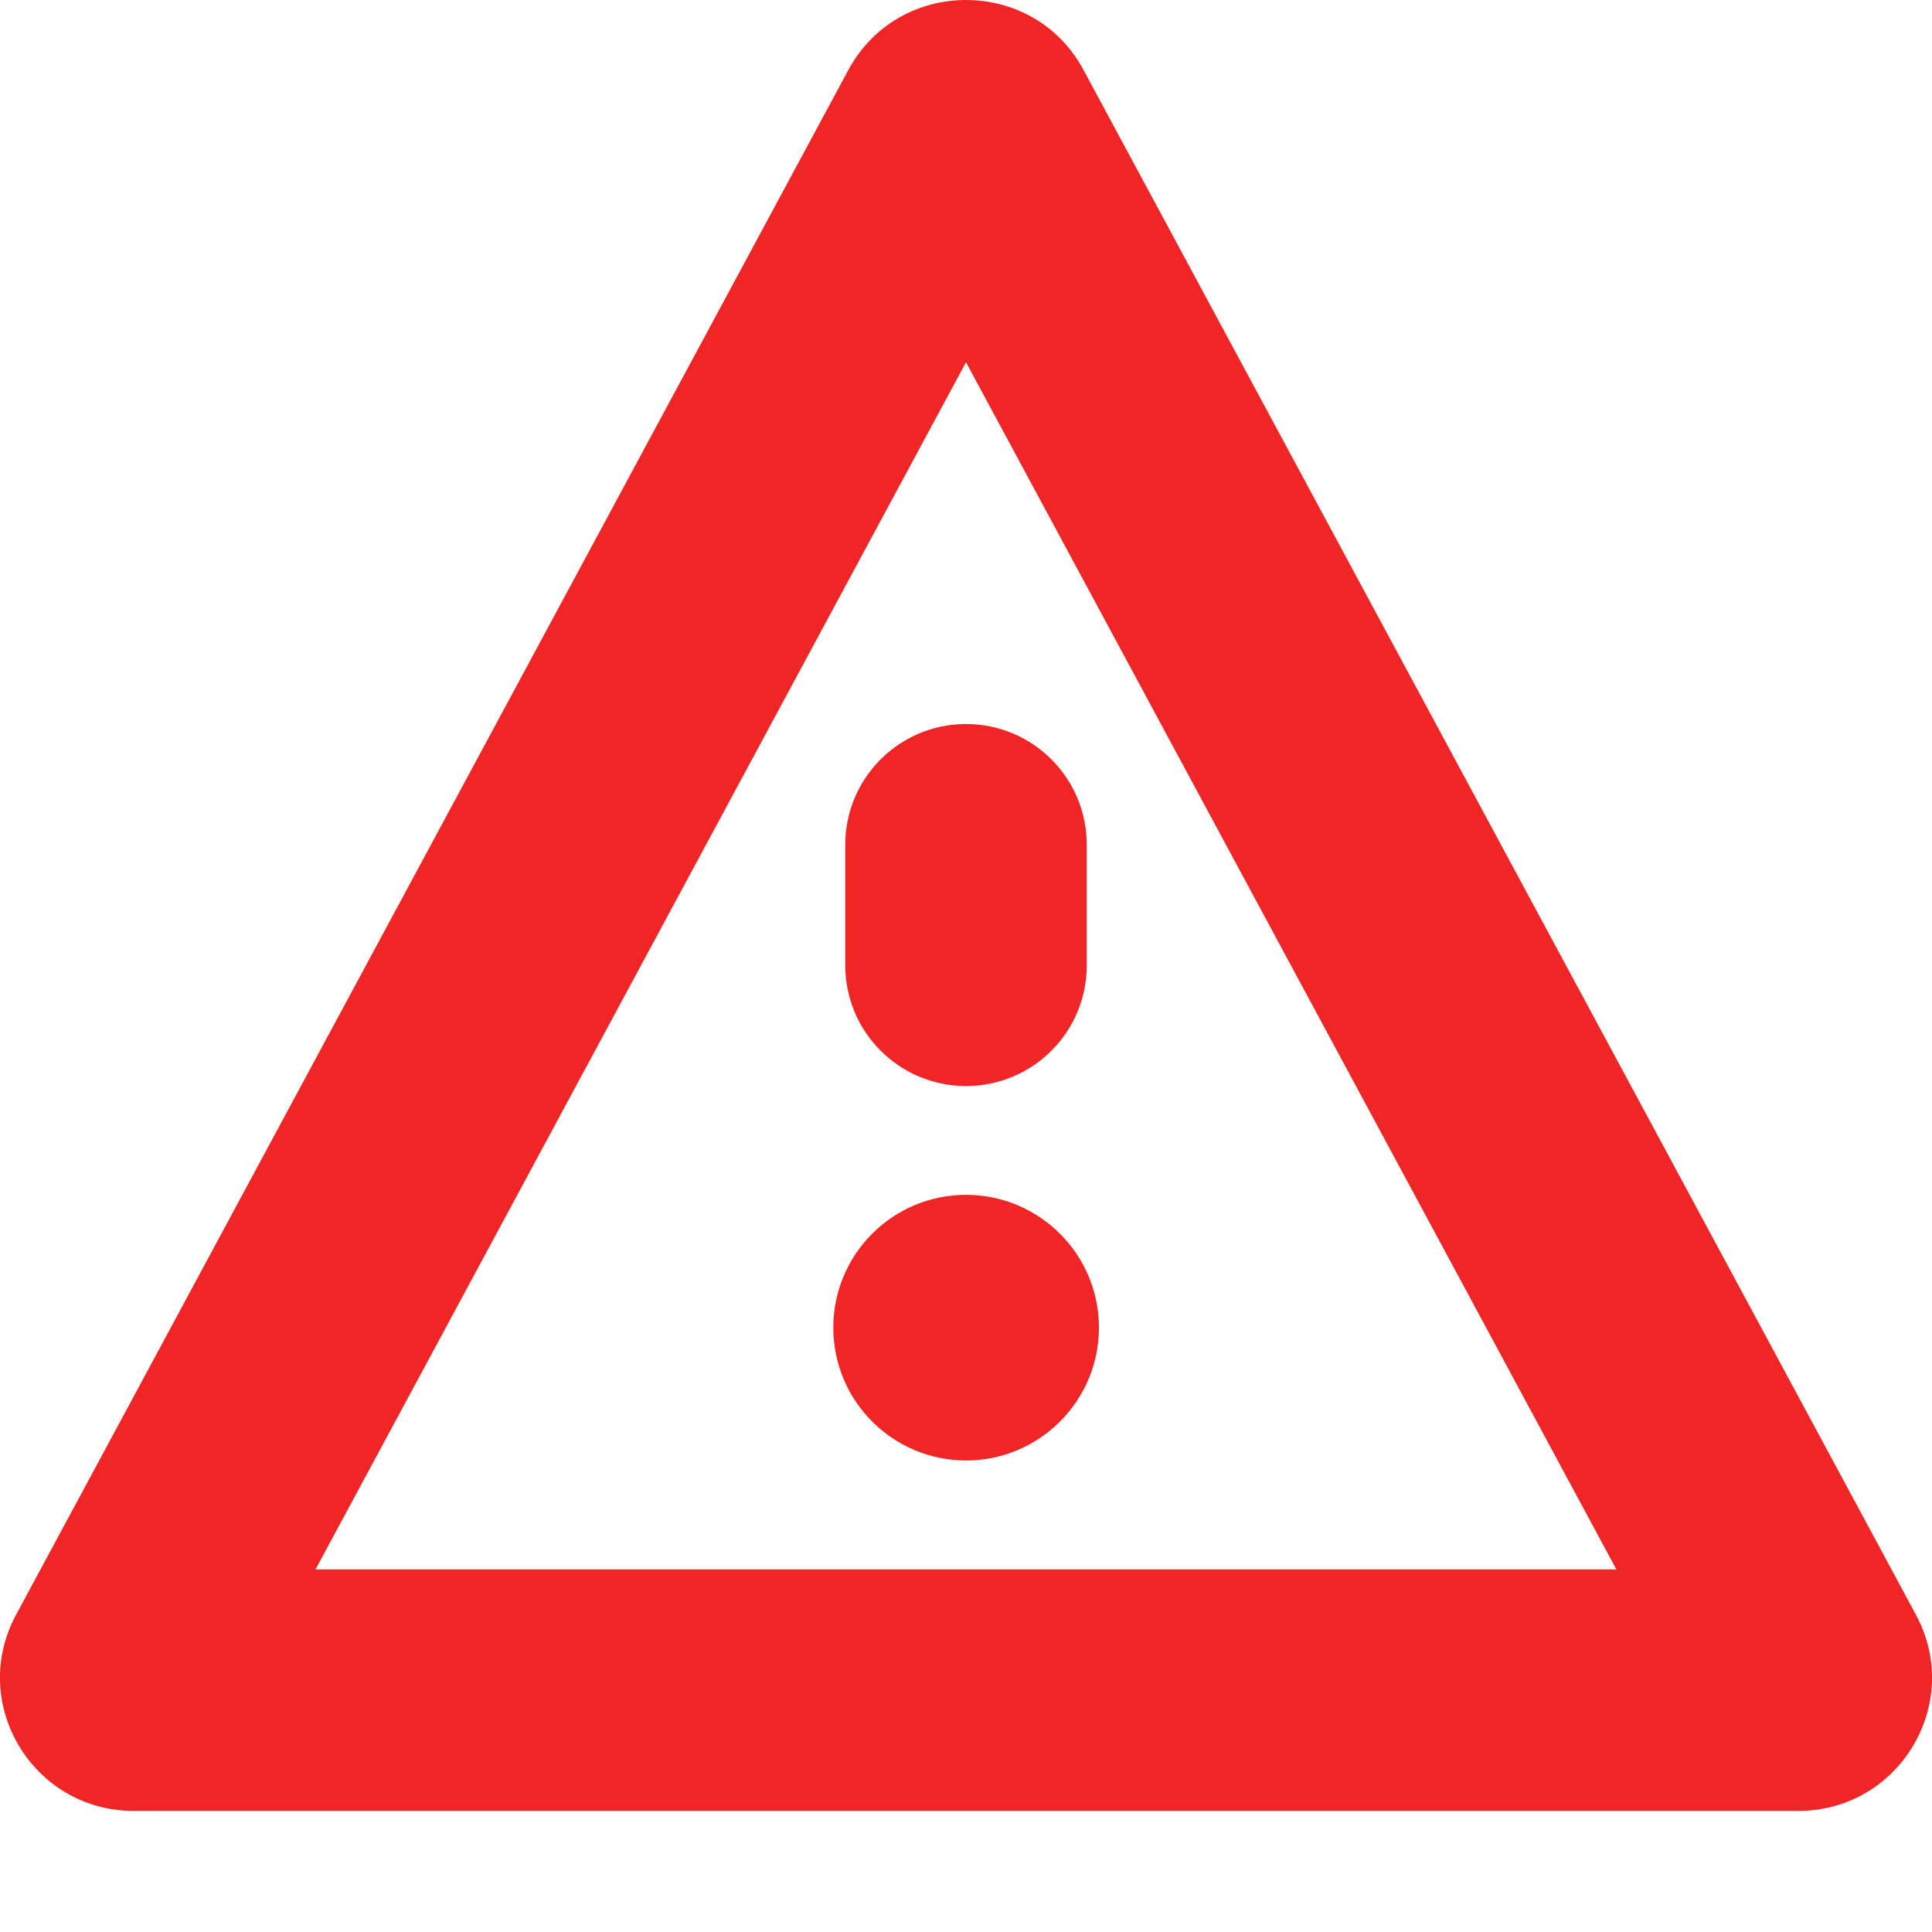
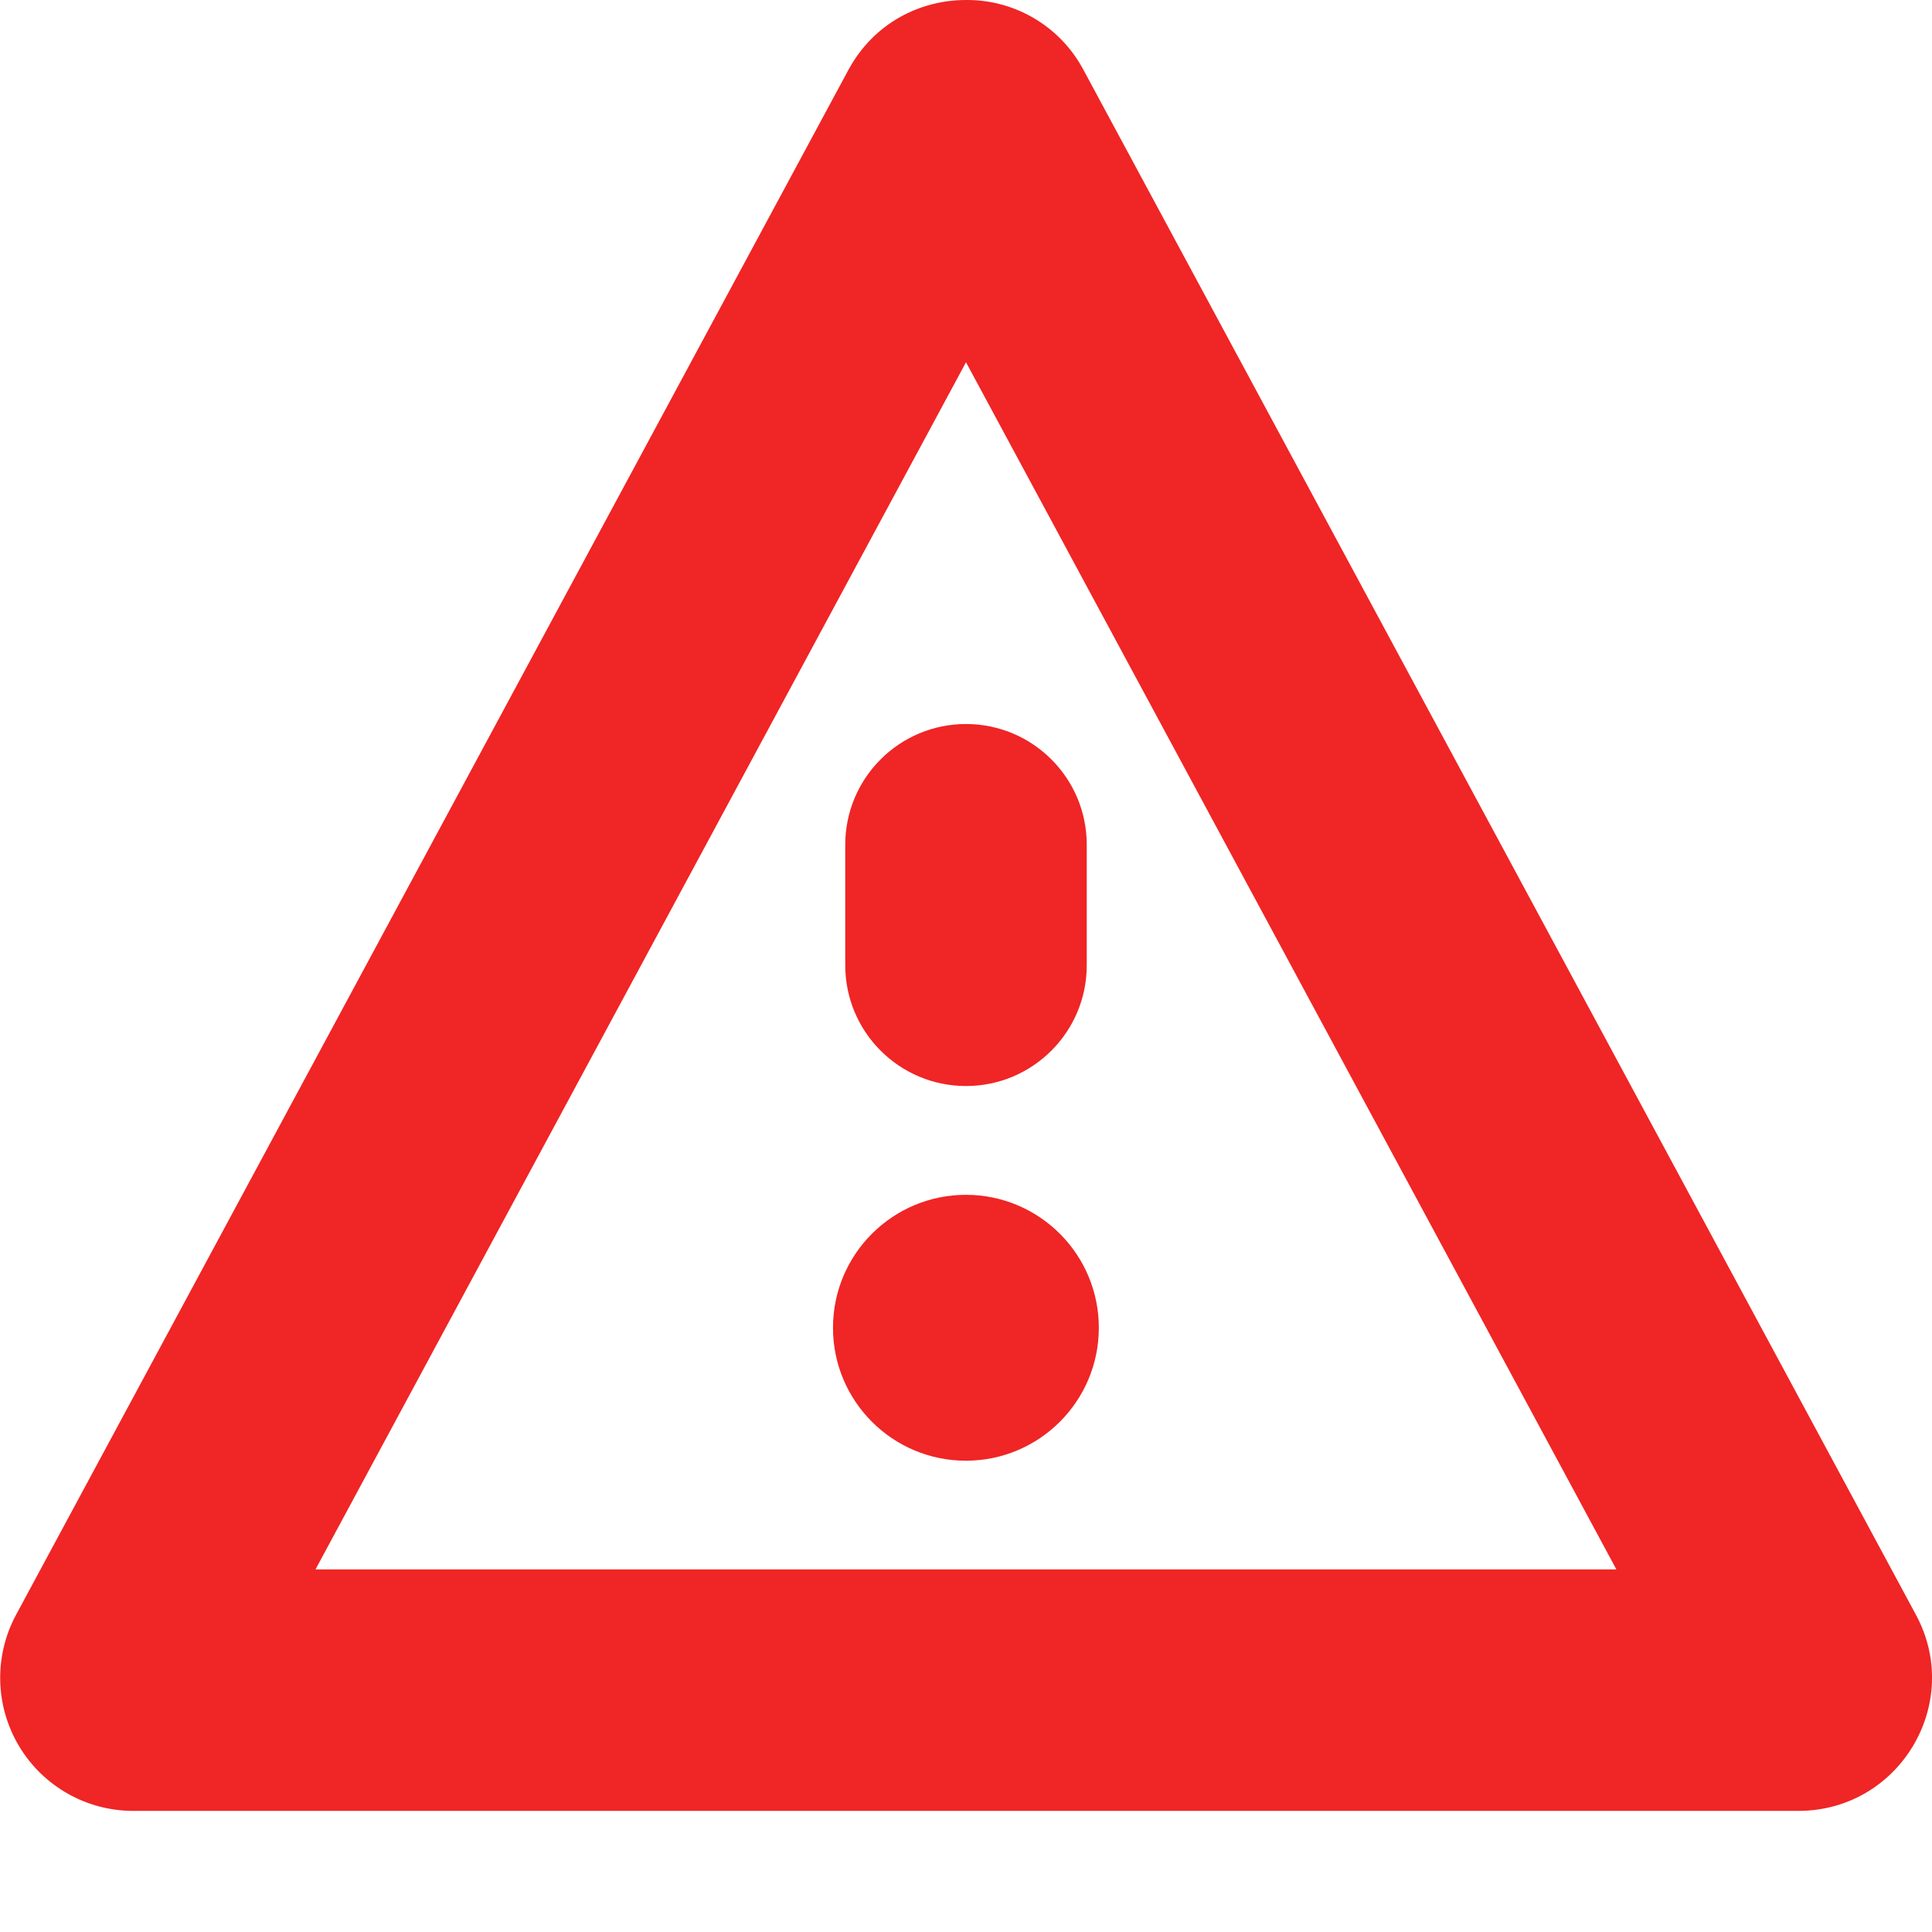
- <svg xmlns="http://www.w3.org/2000/svg" width="16" height="16" viewBox="0 0 16 16">
+ <svg xmlns="http://www.w3.org/2000/svg" width="16" height="16">
  <g fill="none" fill-rule="evenodd">
-     <g>
-       <g>
-         <path d="M0 0H16V16H0z" transform="translate(-260 -550) translate(260 550)" />
-         <path fill="#F02525" d="M8 5.996c.553 0 1 .447 1 1v.998c0 .553-.447 1-1 1-.552 0-1-.447-1-1v-.998c0-.553.448-1 1-1M8 9.895c.607 0 1.101.492 1.101 1.1 0 .607-.494 1.1-1.1 1.1-.608 0-1.1-.493-1.1-1.1 0-.608.492-1.1 1.1-1.1" transform="translate(-260 -550) translate(260 550)" />
-         <path fill="#F02525" d="M8 0c-.383 0-.766.193-.975.581L.133 13.373c-.396.734.138 1.624.974 1.624h13.786c.836 0 1.37-.89.974-1.624L8.974.581C8.766.193 8.384 0 8 0m0 3l5.386 9.997H2.613L8 3" transform="translate(-260 -550) translate(260 550)" />
-       </g>
-     </g>
+     <path d="M0 0h16v16H0z" />
+     <path fill="#F02525" d="M8 5.996a1 1 0 0 1 1 1v.998a1 1 0 1 1-2 0v-.998a1 1 0 0 1 1-1m0 3.899a1.1 1.1 0 1 1-.002 2.202 1.1 1.1 0 0 1 .003-2.202" />
+     <path fill="#F02525" d="M8 0c-.383 0-.766.193-.975.581L.133 13.373a1.102 1.102 0 0 0 .974 1.624h13.786c.836 0 1.37-.89.974-1.624L8.974.581A1.091 1.091 0 0 0 8 0m0 3 5.386 9.997H2.613L8 3" />
  </g>
</svg>
